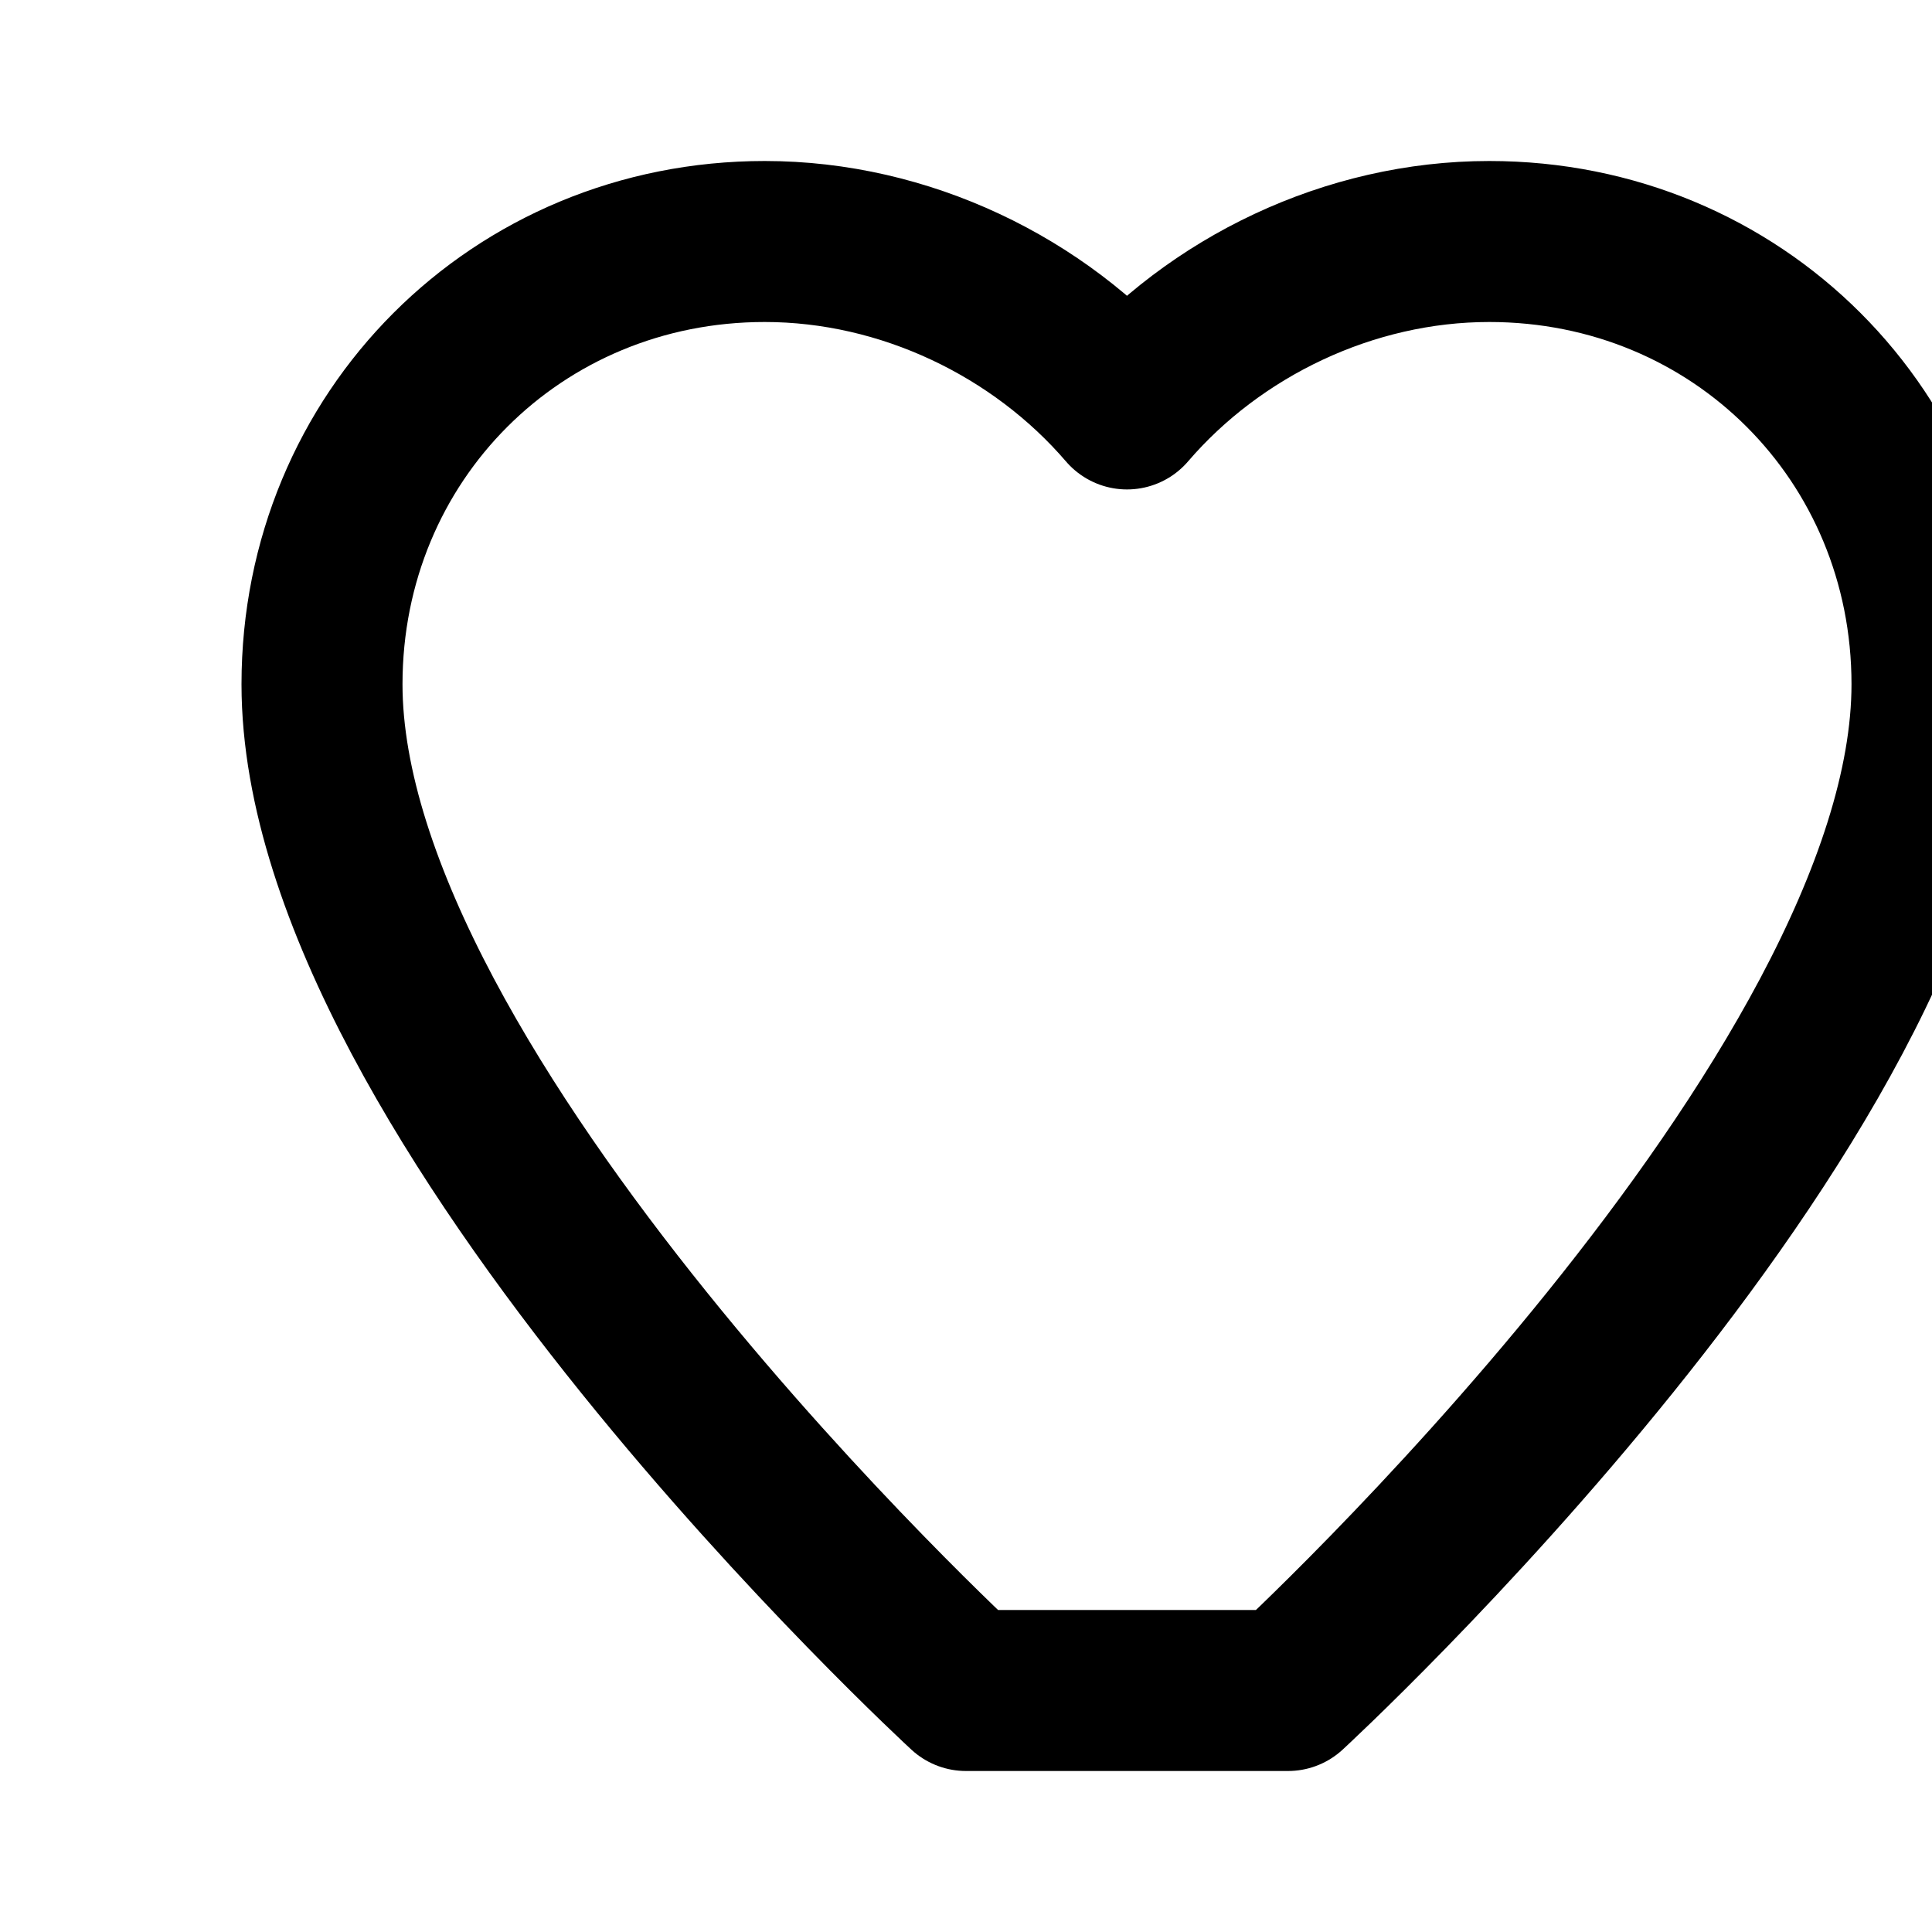
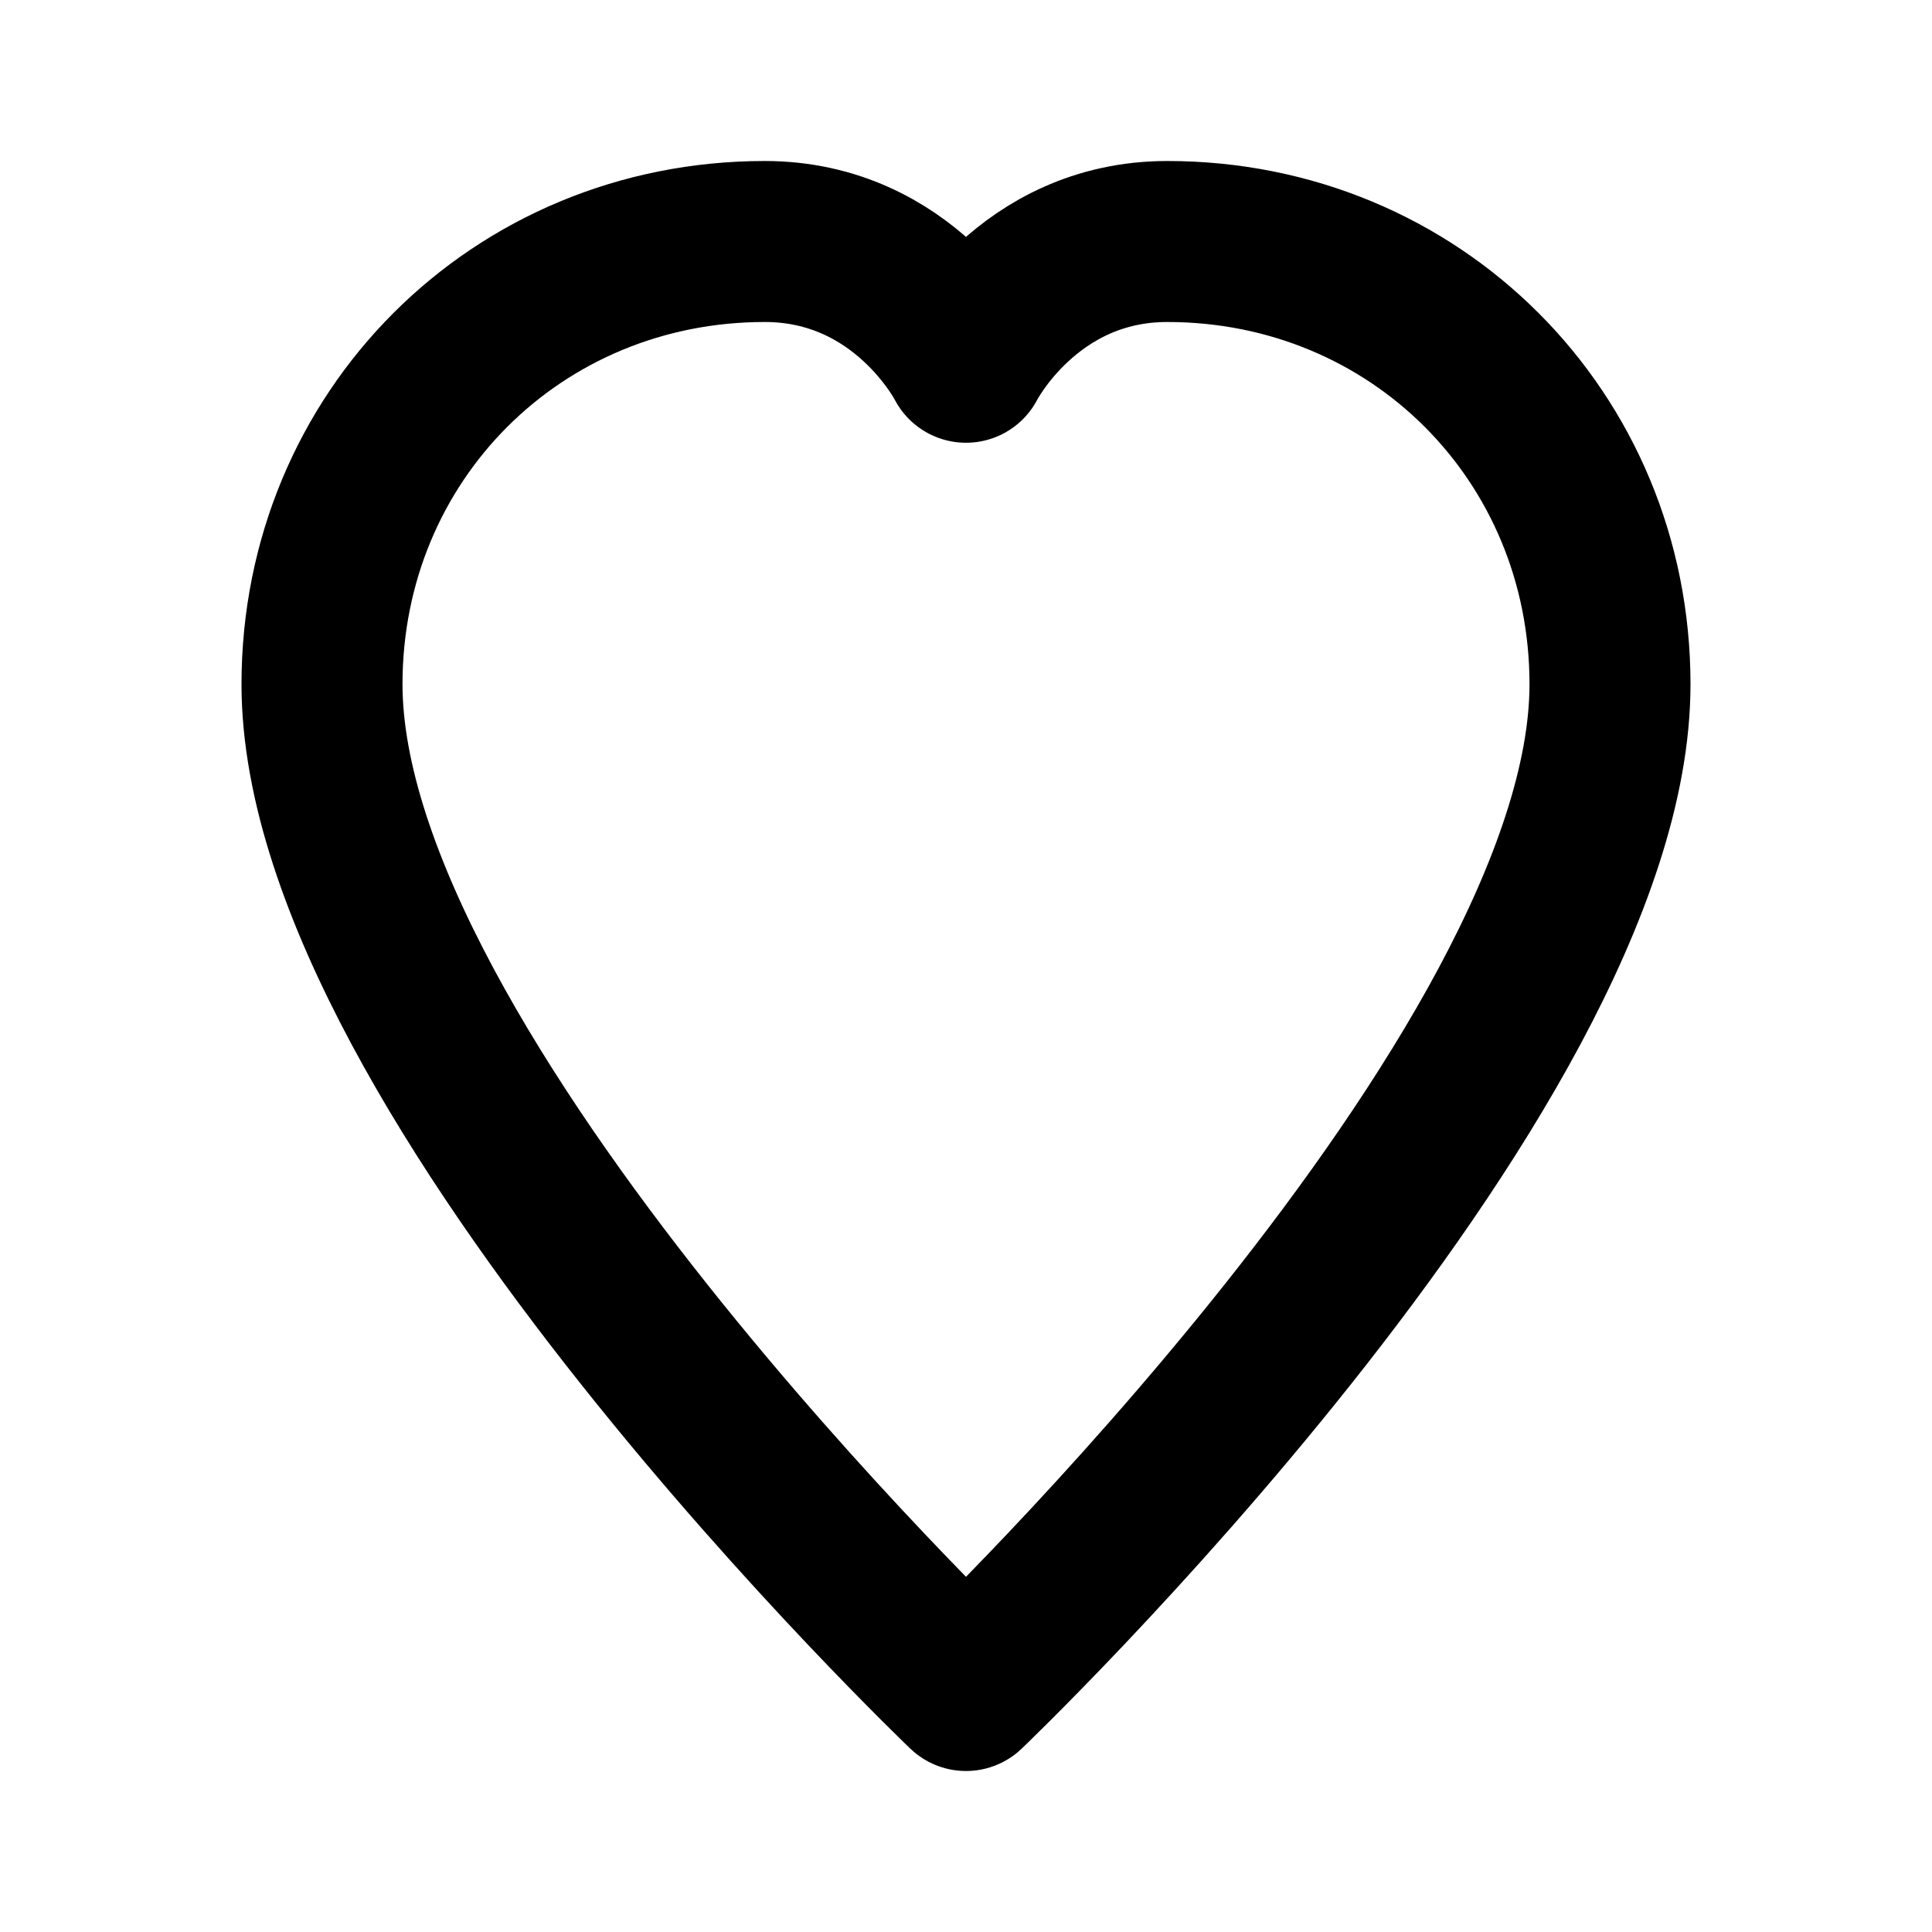
<svg xmlns="http://www.w3.org/2000/svg" viewBox="0 0 24 24" fill="none" stroke="currentColor" stroke-width="2" stroke-linecap="round" stroke-linejoin="round">
-   <path d="M12 21s-8-7.36-8-12.5C4 5.42 6.42 3 9.5 3c1.74 0 3.41 0.81 4.5 2.08C15.09 3.81 16.76 3 18.5 3 21.58 3 24 5.42 24 8.5c0 5.14-8 12.5-8 12.5h-4z" />
+   <path d="M12 21C12 21 4 13.36 4 8.5C4 5.42 6.42 3 9.5 3C11.24 3 12 4.5 12 4.5C12 4.5 12.76 3 14.5 3C17.58 3 20 5.42 20 8.5C20 13.36 12 21 12 21Z" />
</svg>
